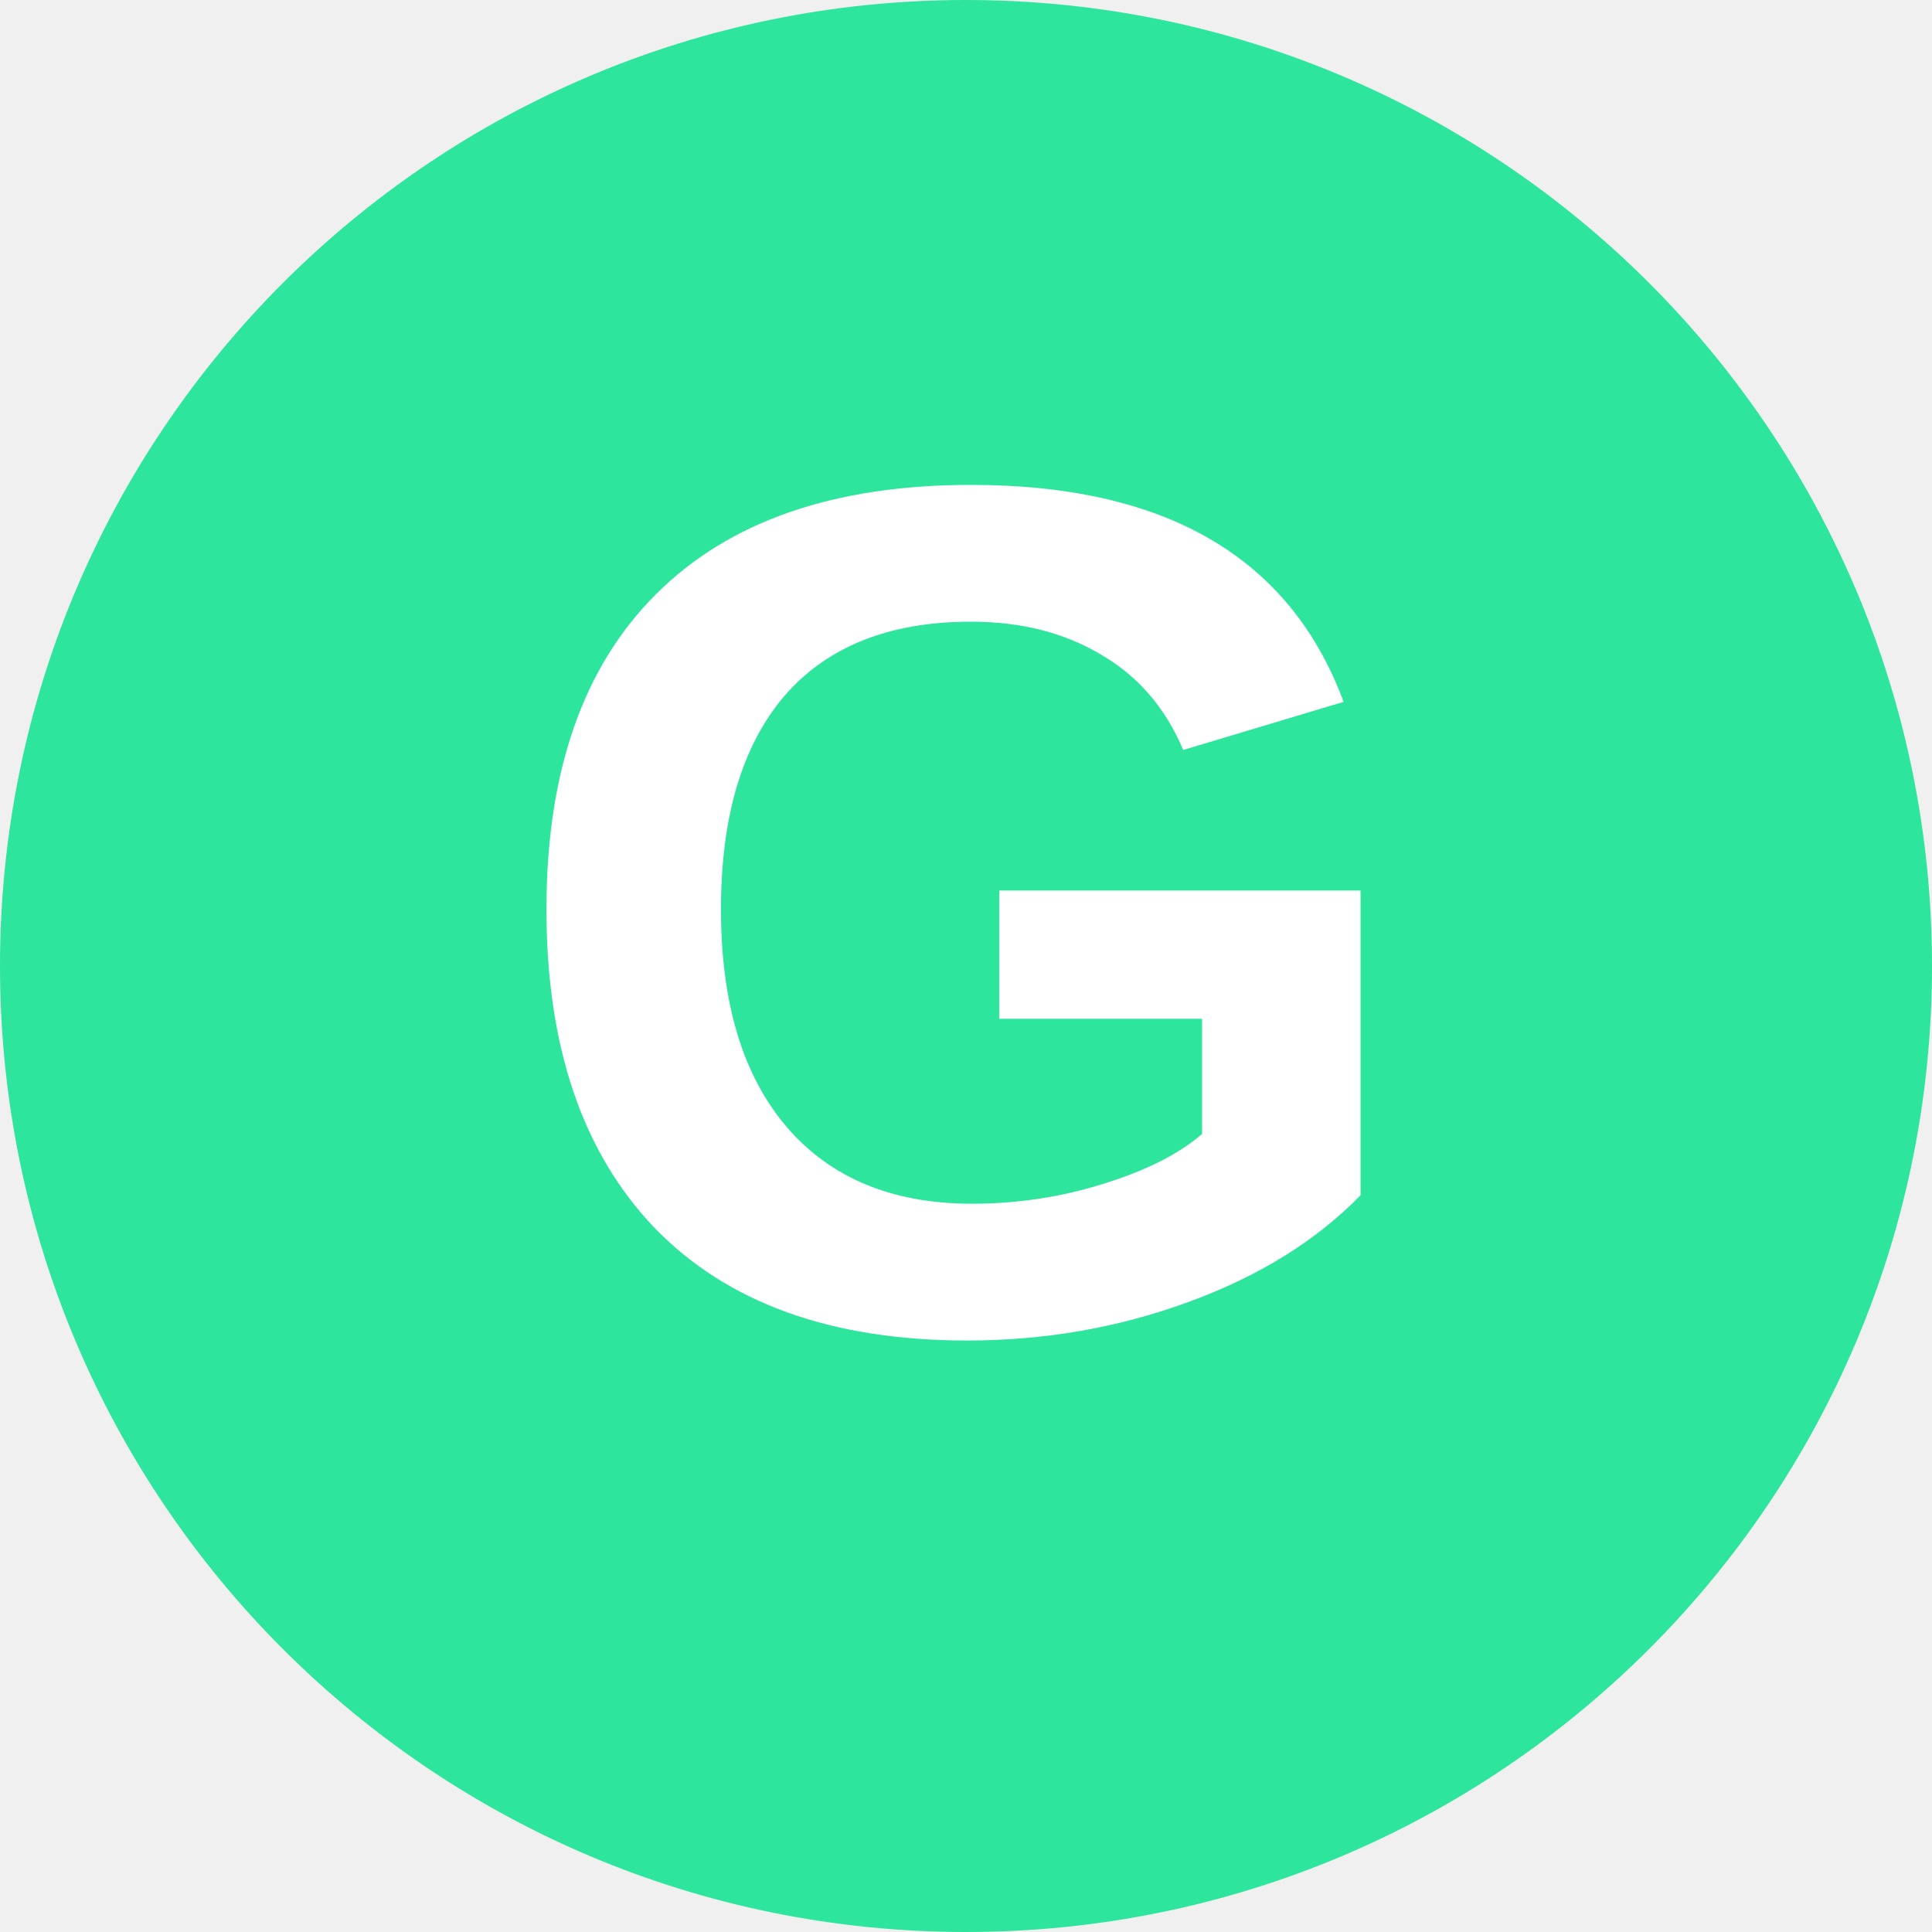
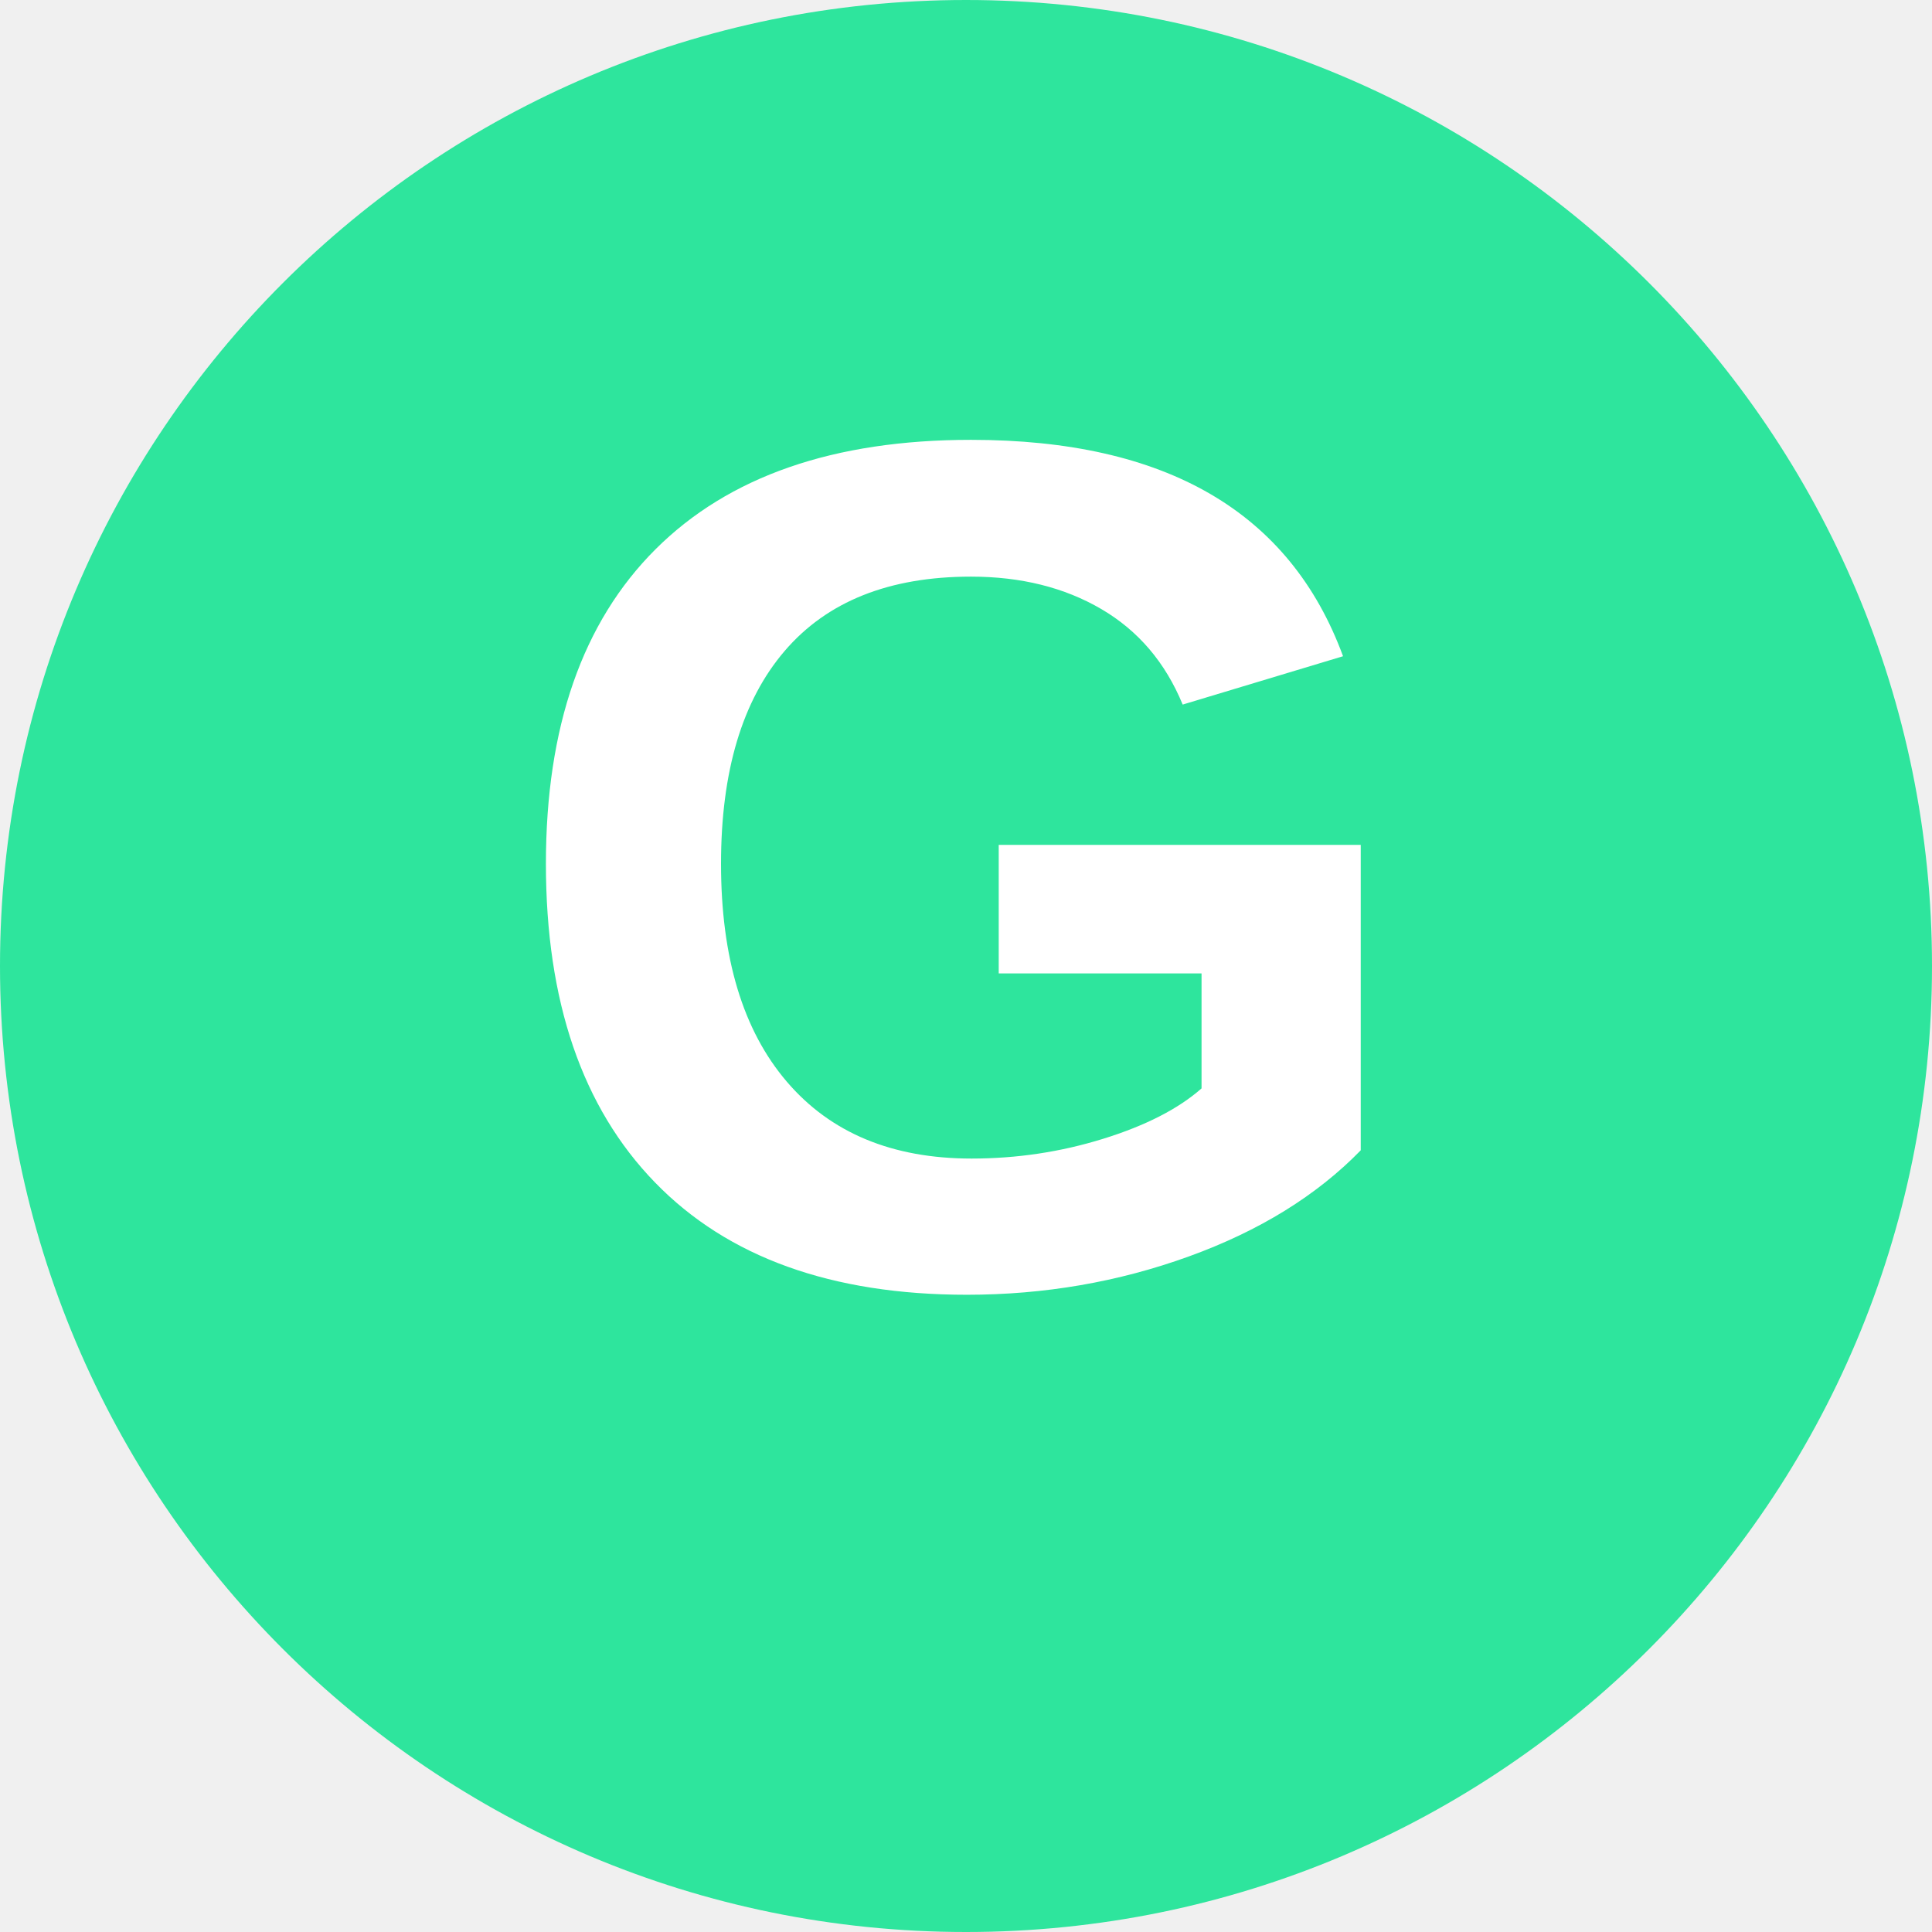
- <svg xmlns="http://www.w3.org/2000/svg" width="32" height="32" viewBox="0 0 32 32">
-   <circle cx="16" cy="16" r="16" fill="#2EE59D" />
-   <text x="16" y="22" text-anchor="middle" font-family="Arial, sans-serif" font-weight="bold" font-size="20" fill="white">G</text>
+ <svg xmlns="http://www.w3.org/2000/svg" width="512" height="512" viewBox="0 0 512 512">
+   <circle cx="256" cy="256" r="256" fill="#2EE59D" />
+   <text x="256" y="340" text-anchor="middle" font-family="Arial, Helvetica, sans-serif" font-weight="bold" font-size="320" fill="white">G</text>
</svg>
